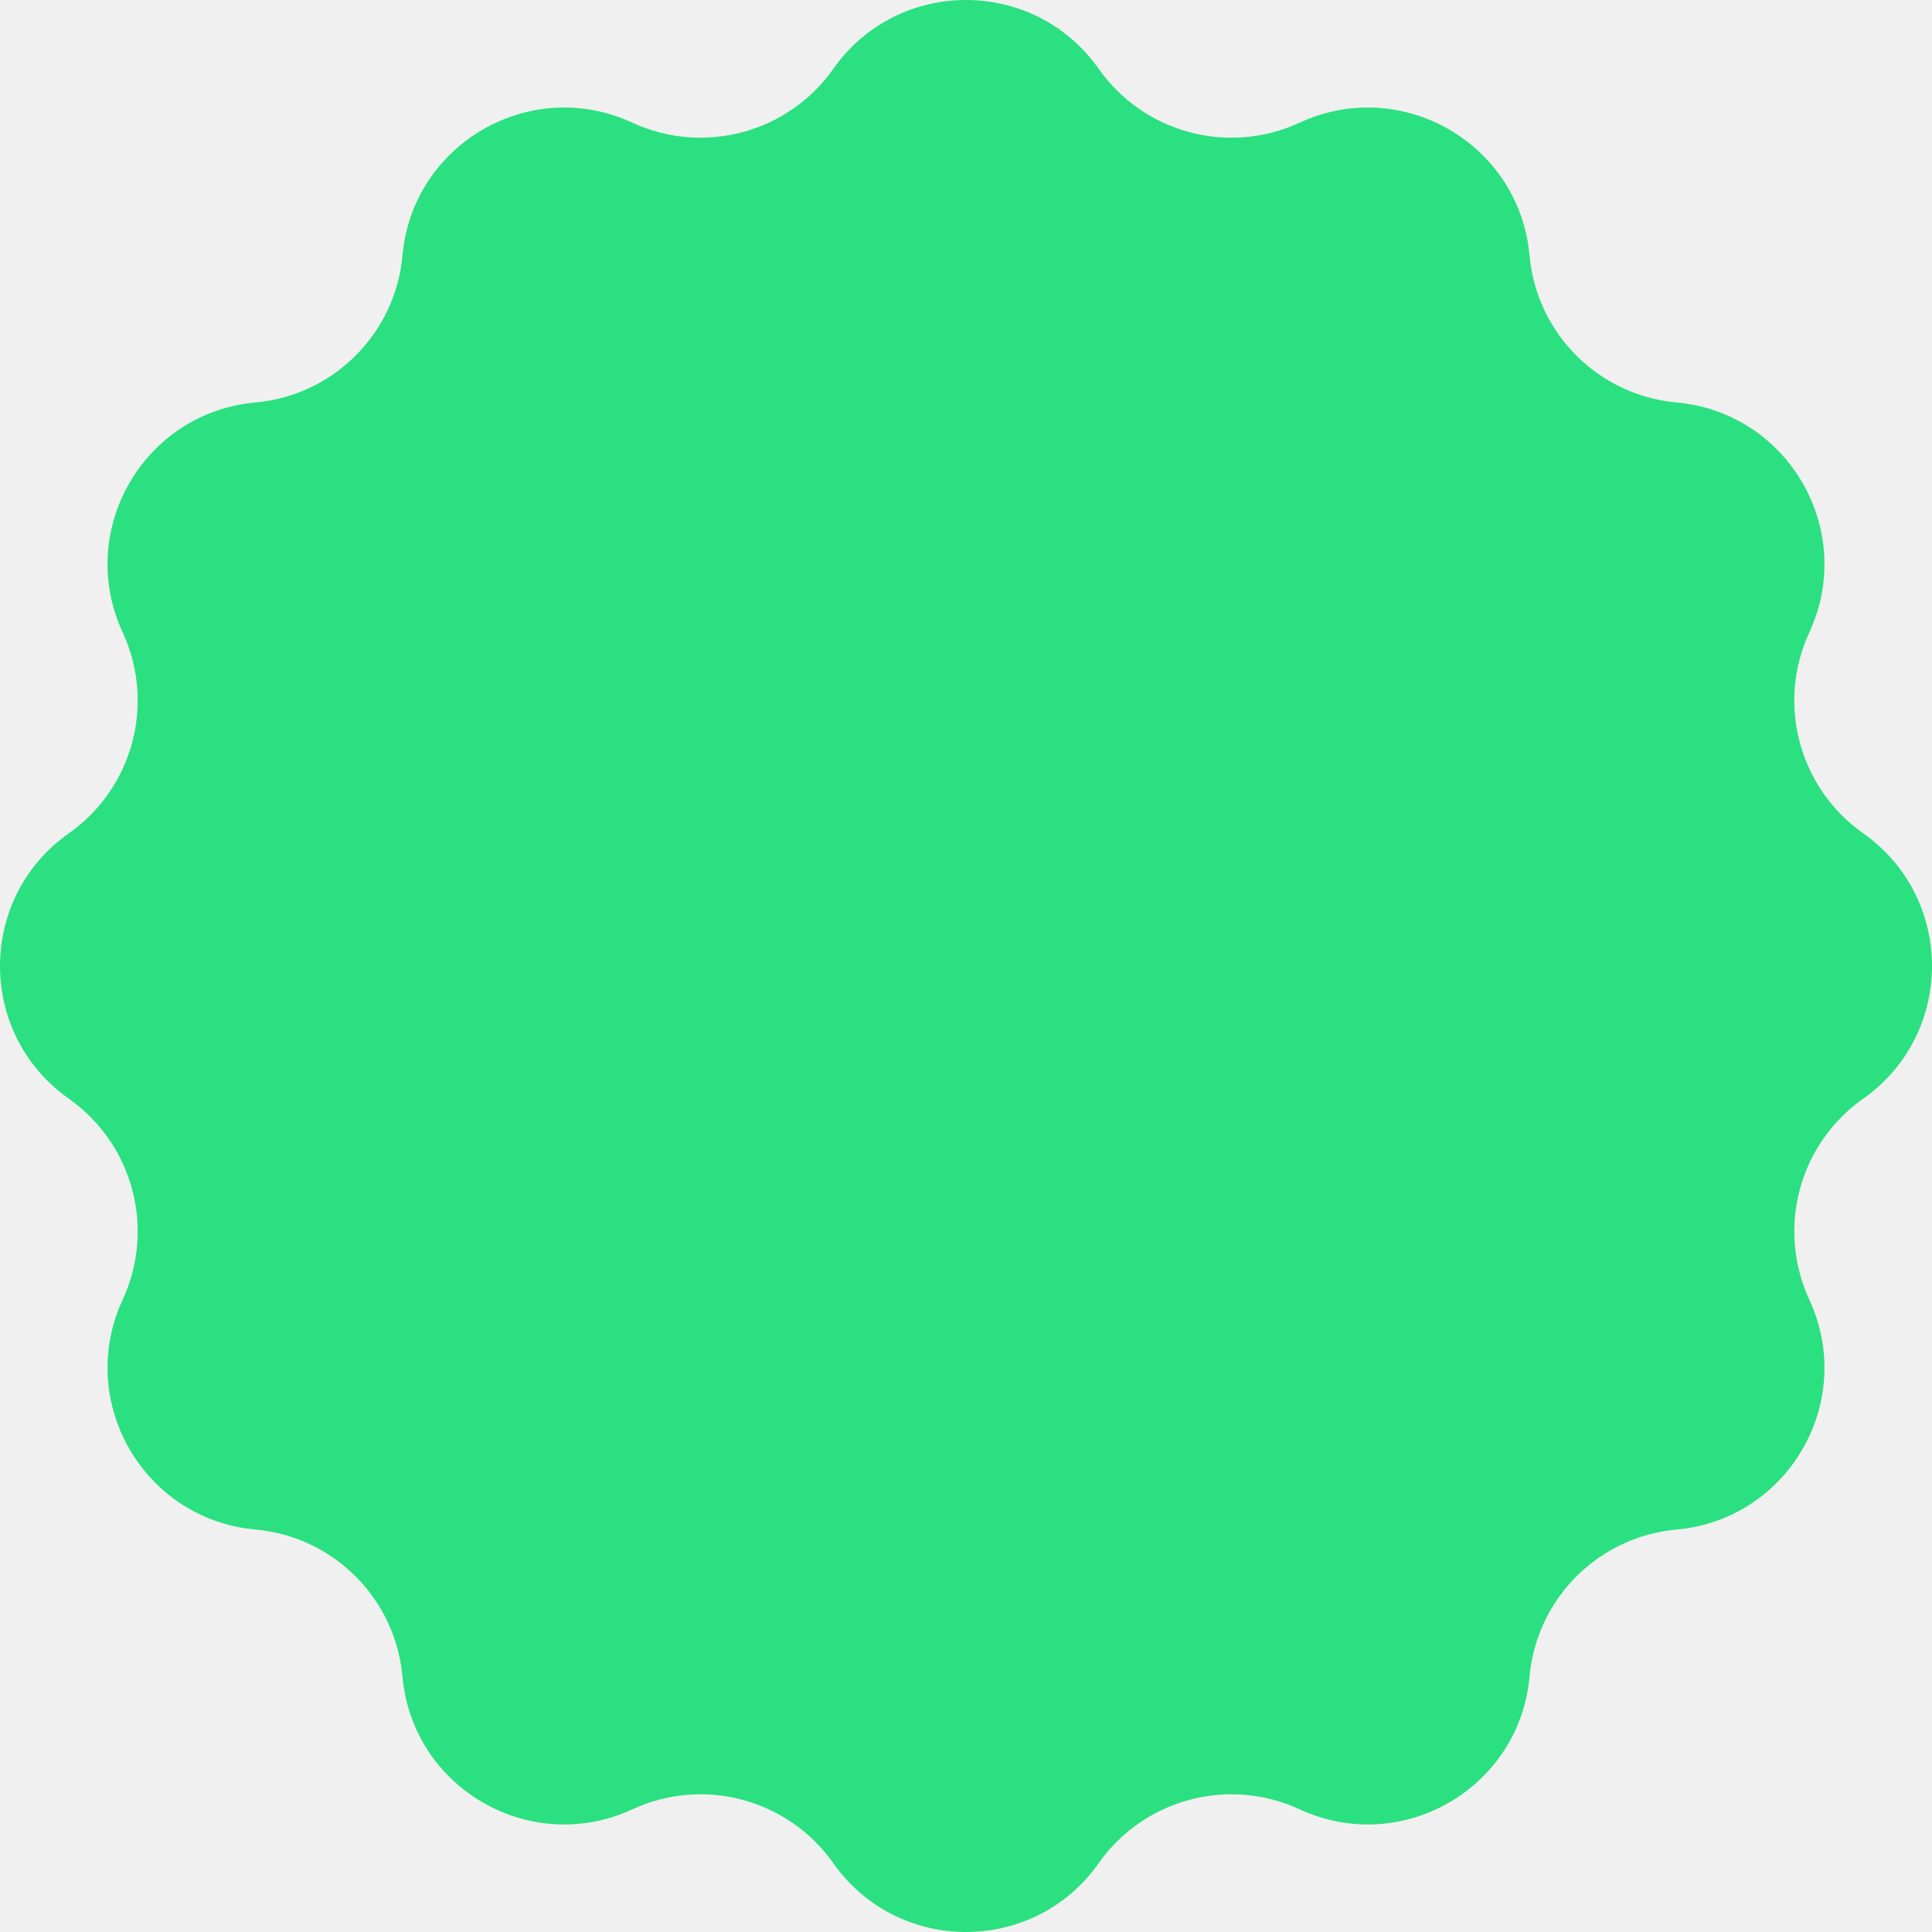
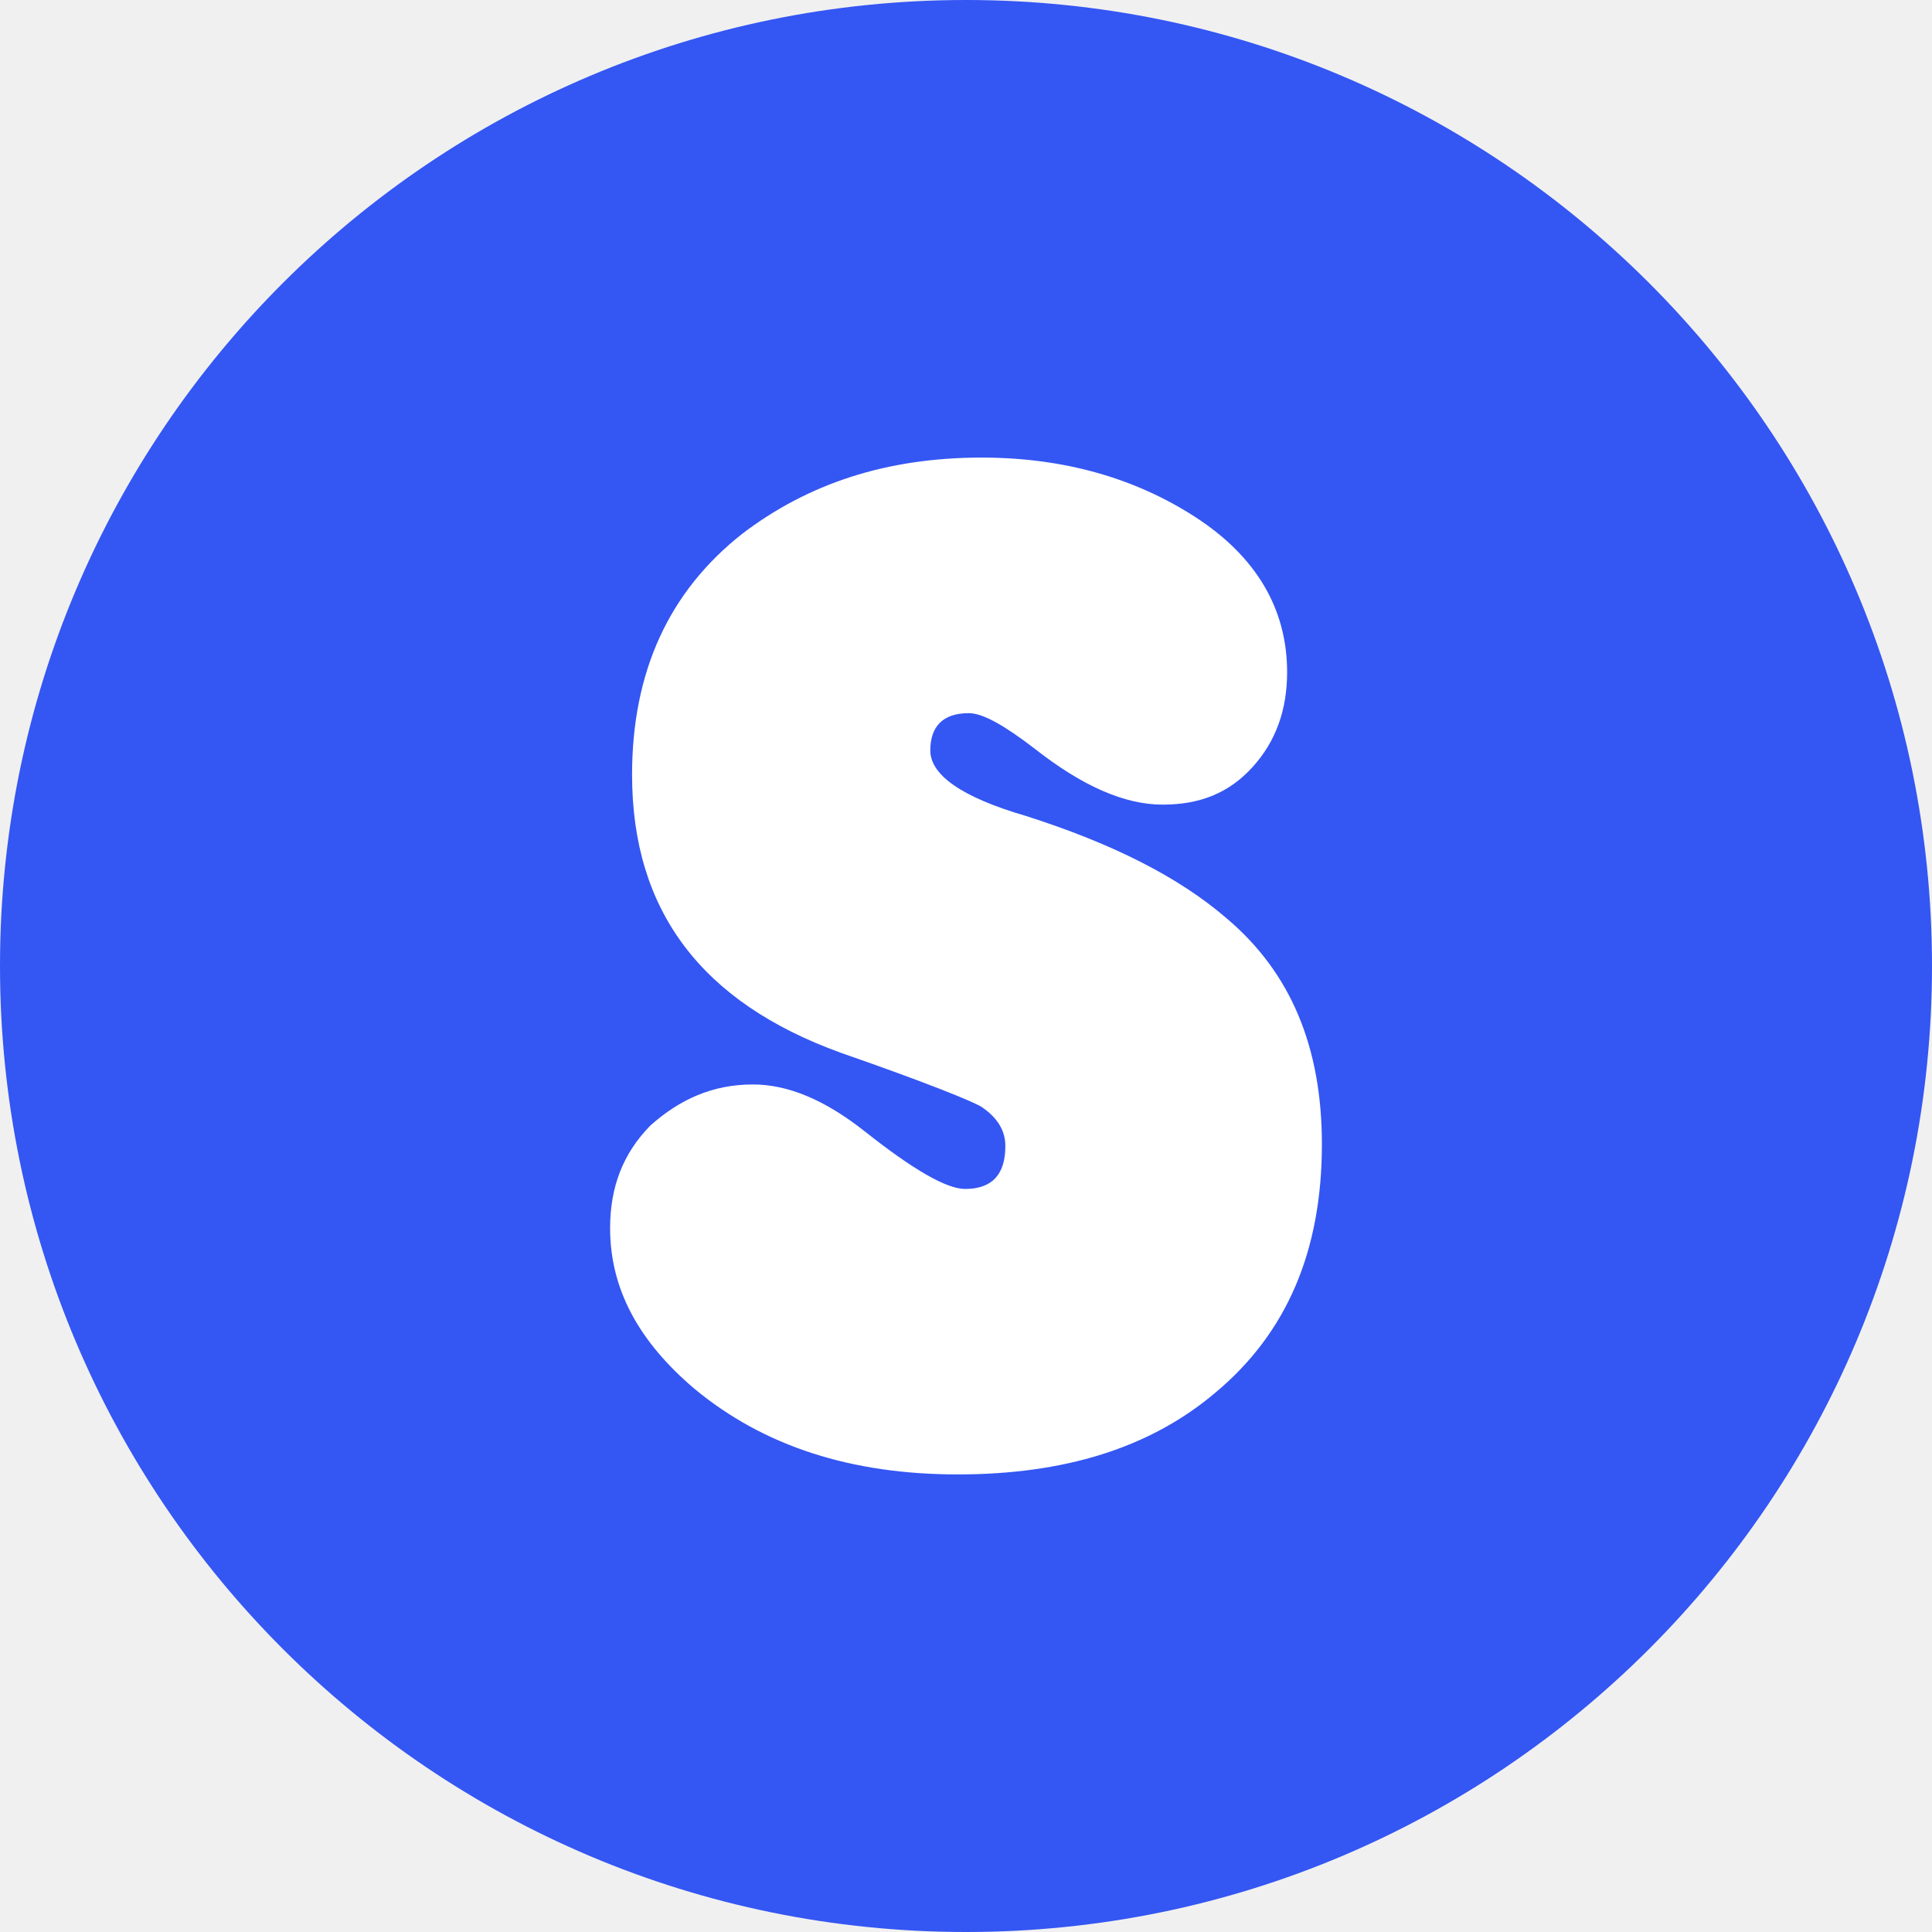
<svg xmlns="http://www.w3.org/2000/svg" width="38" height="38" viewBox="0 0 38 38" fill="none">
-   <path d="M16.39 1.354C17.662 -0.451 20.338 -0.451 21.61 1.354C22.499 2.615 24.162 3.061 25.562 2.413C27.567 1.485 29.885 2.824 30.084 5.024C30.222 6.56 31.44 7.778 32.977 7.916C35.176 8.115 36.515 10.434 35.587 12.438C34.939 13.838 35.385 15.501 36.646 16.39C38.451 17.662 38.451 20.338 36.646 21.61C35.385 22.499 34.939 24.162 35.587 25.562C36.515 27.567 35.176 29.885 32.977 30.084C31.44 30.222 30.222 31.44 30.084 32.977C29.885 35.176 27.567 36.515 25.562 35.587C24.162 34.939 22.499 35.385 21.61 36.646C20.338 38.451 17.662 38.451 16.39 36.646C15.501 35.385 13.838 34.939 12.438 35.587C10.434 36.515 8.115 35.176 7.916 32.977C7.778 31.44 6.56 30.222 5.024 30.084C2.824 29.885 1.485 27.567 2.413 25.562C3.061 24.162 2.615 22.499 1.354 21.61C-0.451 20.338 -0.451 17.662 1.354 16.39C2.615 15.501 3.061 13.838 2.413 12.438C1.485 10.434 2.824 8.115 5.024 7.916C6.56 7.778 7.778 6.56 7.916 5.024C8.115 2.824 10.434 1.485 12.438 2.413C13.838 3.061 15.501 2.615 16.39 1.354Z" fill="#2BE080" />
+   <path fill-rule="evenodd" clip-rule="evenodd" d="M19 38C29.493 38 38 29.493 38 19C38 8.507 29.493 0 19 0C8.507 0 0 8.507 0 19C0 29.493 8.507 38 19 38Z" fill="#3456F3" />
+   <path d="M14.807 21.33C15.491 21.33 16.211 21.624 17.003 22.248C17.974 23.018 18.622 23.385 18.982 23.385C19.522 23.385 19.774 23.092 19.774 22.541C19.774 22.248 19.63 21.991 19.306 21.771C19.126 21.661 18.226 21.294 16.535 20.706C13.8 19.716 12.432 17.917 12.432 15.239C12.432 13.22 13.152 11.642 14.591 10.505C15.887 9.514 17.434 9 19.306 9C20.925 9 22.329 9.404 23.517 10.174C24.704 10.945 25.316 11.973 25.316 13.22C25.316 13.954 25.1 14.578 24.632 15.092C24.165 15.605 23.589 15.826 22.869 15.826C22.113 15.826 21.285 15.459 20.35 14.725C19.774 14.284 19.342 14.027 19.054 14.027C18.55 14.027 18.298 14.284 18.298 14.761C18.298 15.239 18.91 15.679 20.17 16.046C21.897 16.596 23.193 17.257 24.128 18.064C25.388 19.128 26 20.596 26 22.505C26 24.596 25.316 26.211 23.913 27.385C22.617 28.486 20.925 29 18.838 29C16.751 29 15.023 28.45 13.655 27.312C12.576 26.395 12 25.367 12 24.156C12 23.349 12.252 22.688 12.792 22.138C13.368 21.624 14.015 21.33 14.807 21.33Z" fill="white" />
</svg>
